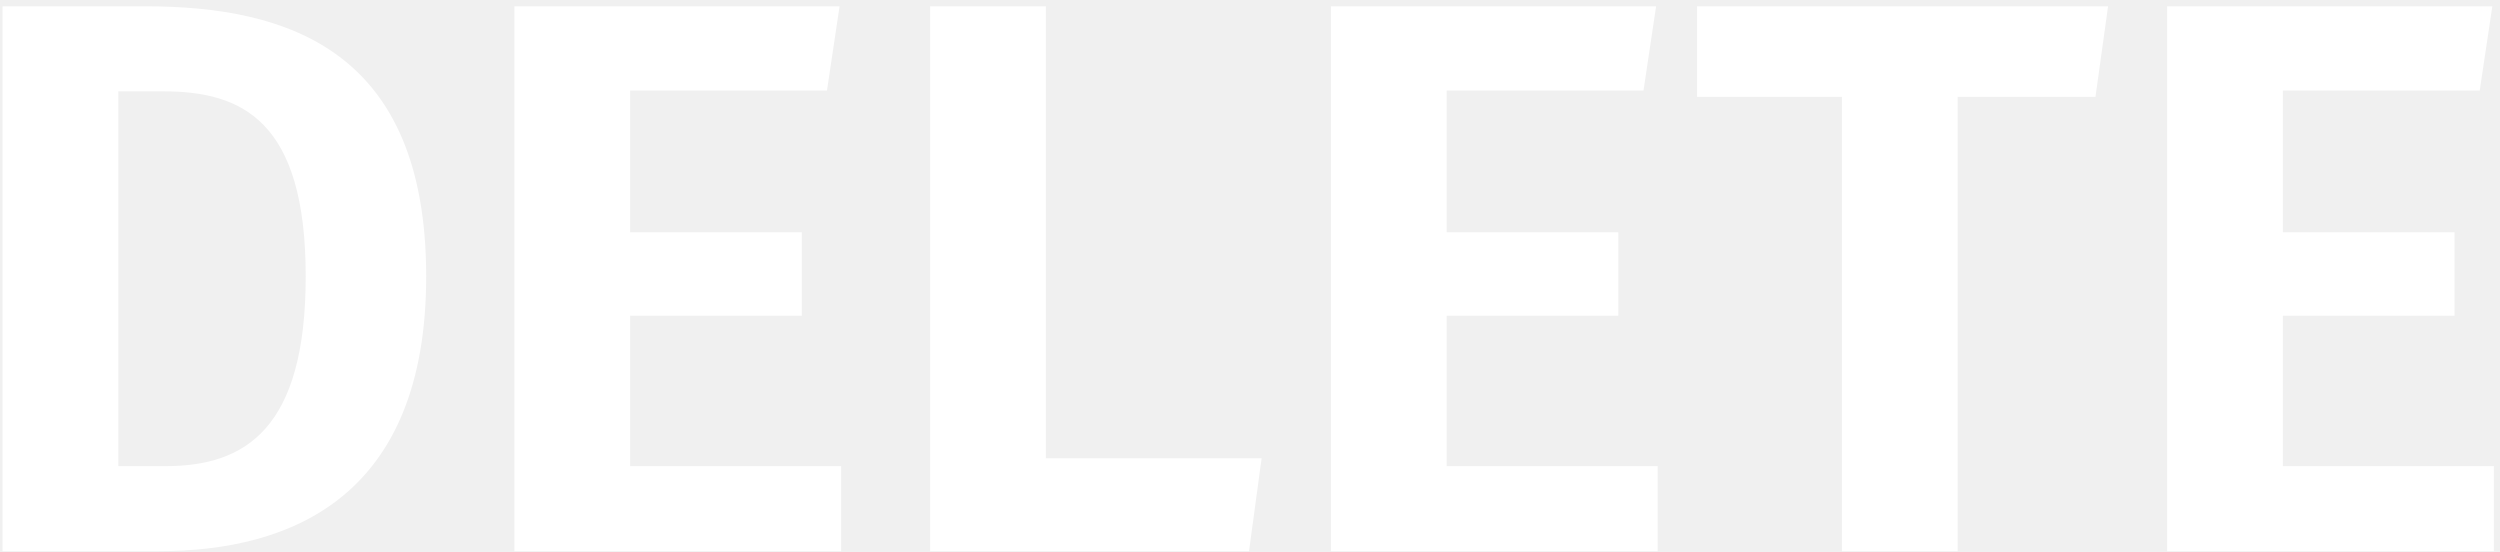
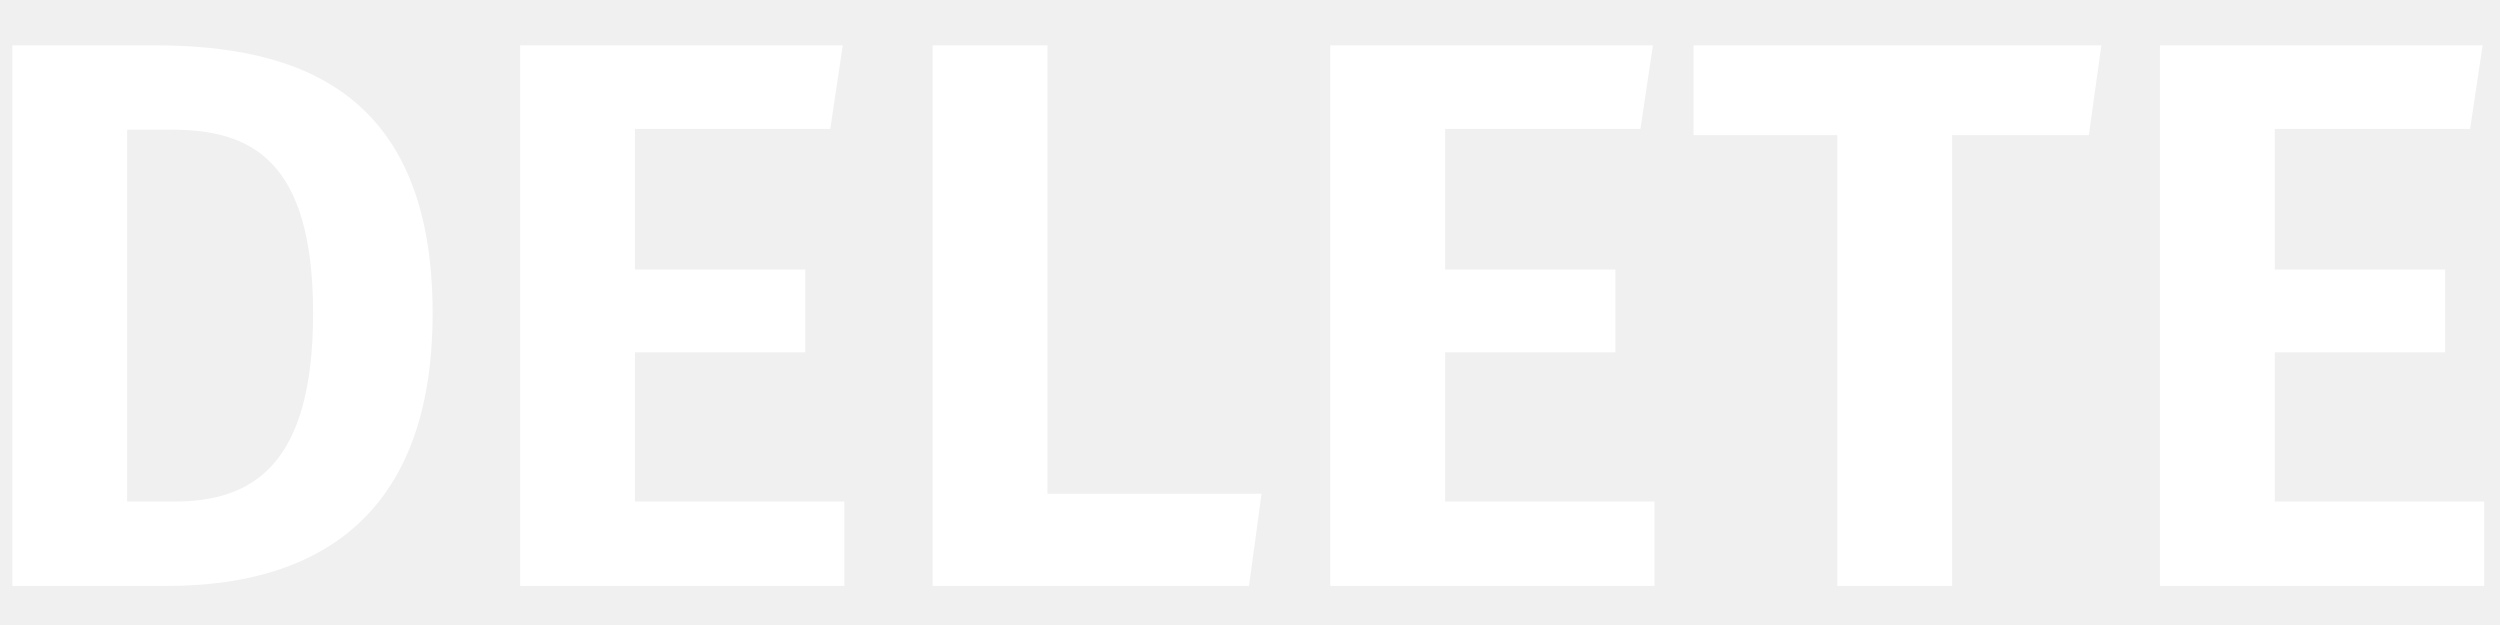
- <svg xmlns="http://www.w3.org/2000/svg" width="254px" height="56px" viewBox="0 0 254 56" version="1.1">
+ <svg xmlns="http://www.w3.org/2000/svg" width="256px" height="64px" viewBox="0 0 256 64" version="1.1">
  <defs />
  <g id="Tool-Palette" stroke="none" stroke-width="1" fill="none" fill-rule="evenodd">
-     <g id="Tool-Palette---Default" transform="translate(-1355, -1544)" fill="#FFFFFF">
+     <g id="Tool-Palette---Default" transform="translate(-1354, -1540)" fill="#FFFFFF">
      <path d="M1369.74,1544.64 C1384.38,1544.64 1398.3,1549.2 1398.3,1572.08 C1398.3,1594.4 1384.7,1600 1371.1,1600 L1355.26,1600 L1355.26,1544.64 L1369.74,1544.64 Z M1367.02,1553.28 L1367.02,1591.36 L1371.82,1591.36 C1379.9,1591.36 1386.06,1587.6 1386.06,1572.08 C1386.06,1556.24 1379.58,1553.28 1371.58,1553.28 L1367.02,1553.28 Z M1439.02,1553.2 L1440.3,1544.64 L1407.26,1544.64 L1407.26,1600 L1440.46,1600 L1440.46,1591.36 L1419.02,1591.36 L1419.02,1576.08 L1436.46,1576.08 L1436.46,1567.6 L1419.02,1567.6 L1419.02,1553.2 L1439.02,1553.2 Z M1461.26,1590.56 L1461.26,1544.64 L1449.5,1544.64 L1449.5,1600 L1481.9,1600 L1483.18,1590.56 L1461.26,1590.56 Z M1521.98,1553.2 L1523.26,1544.64 L1490.22,1544.64 L1490.22,1600 L1523.42,1600 L1523.42,1591.36 L1501.98,1591.36 L1501.98,1576.08 L1519.42,1576.08 L1519.42,1567.6 L1501.98,1567.6 L1501.98,1553.2 L1521.98,1553.2 Z M1567.9,1553.84 L1569.18,1544.64 L1527.42,1544.64 L1527.42,1553.84 L1542.14,1553.84 L1542.14,1600 L1553.9,1600 L1553.9,1553.84 L1567.9,1553.84 Z M1606.94,1553.2 L1608.22,1544.64 L1575.18,1544.64 L1575.18,1600 L1608.38,1600 L1608.38,1591.36 L1586.94,1591.36 L1586.94,1576.08 L1604.38,1576.08 L1604.38,1567.6 L1586.94,1567.6 L1586.94,1553.2 L1606.94,1553.2 Z" id="DELETE" />
    </g>
  </g>
</svg>
